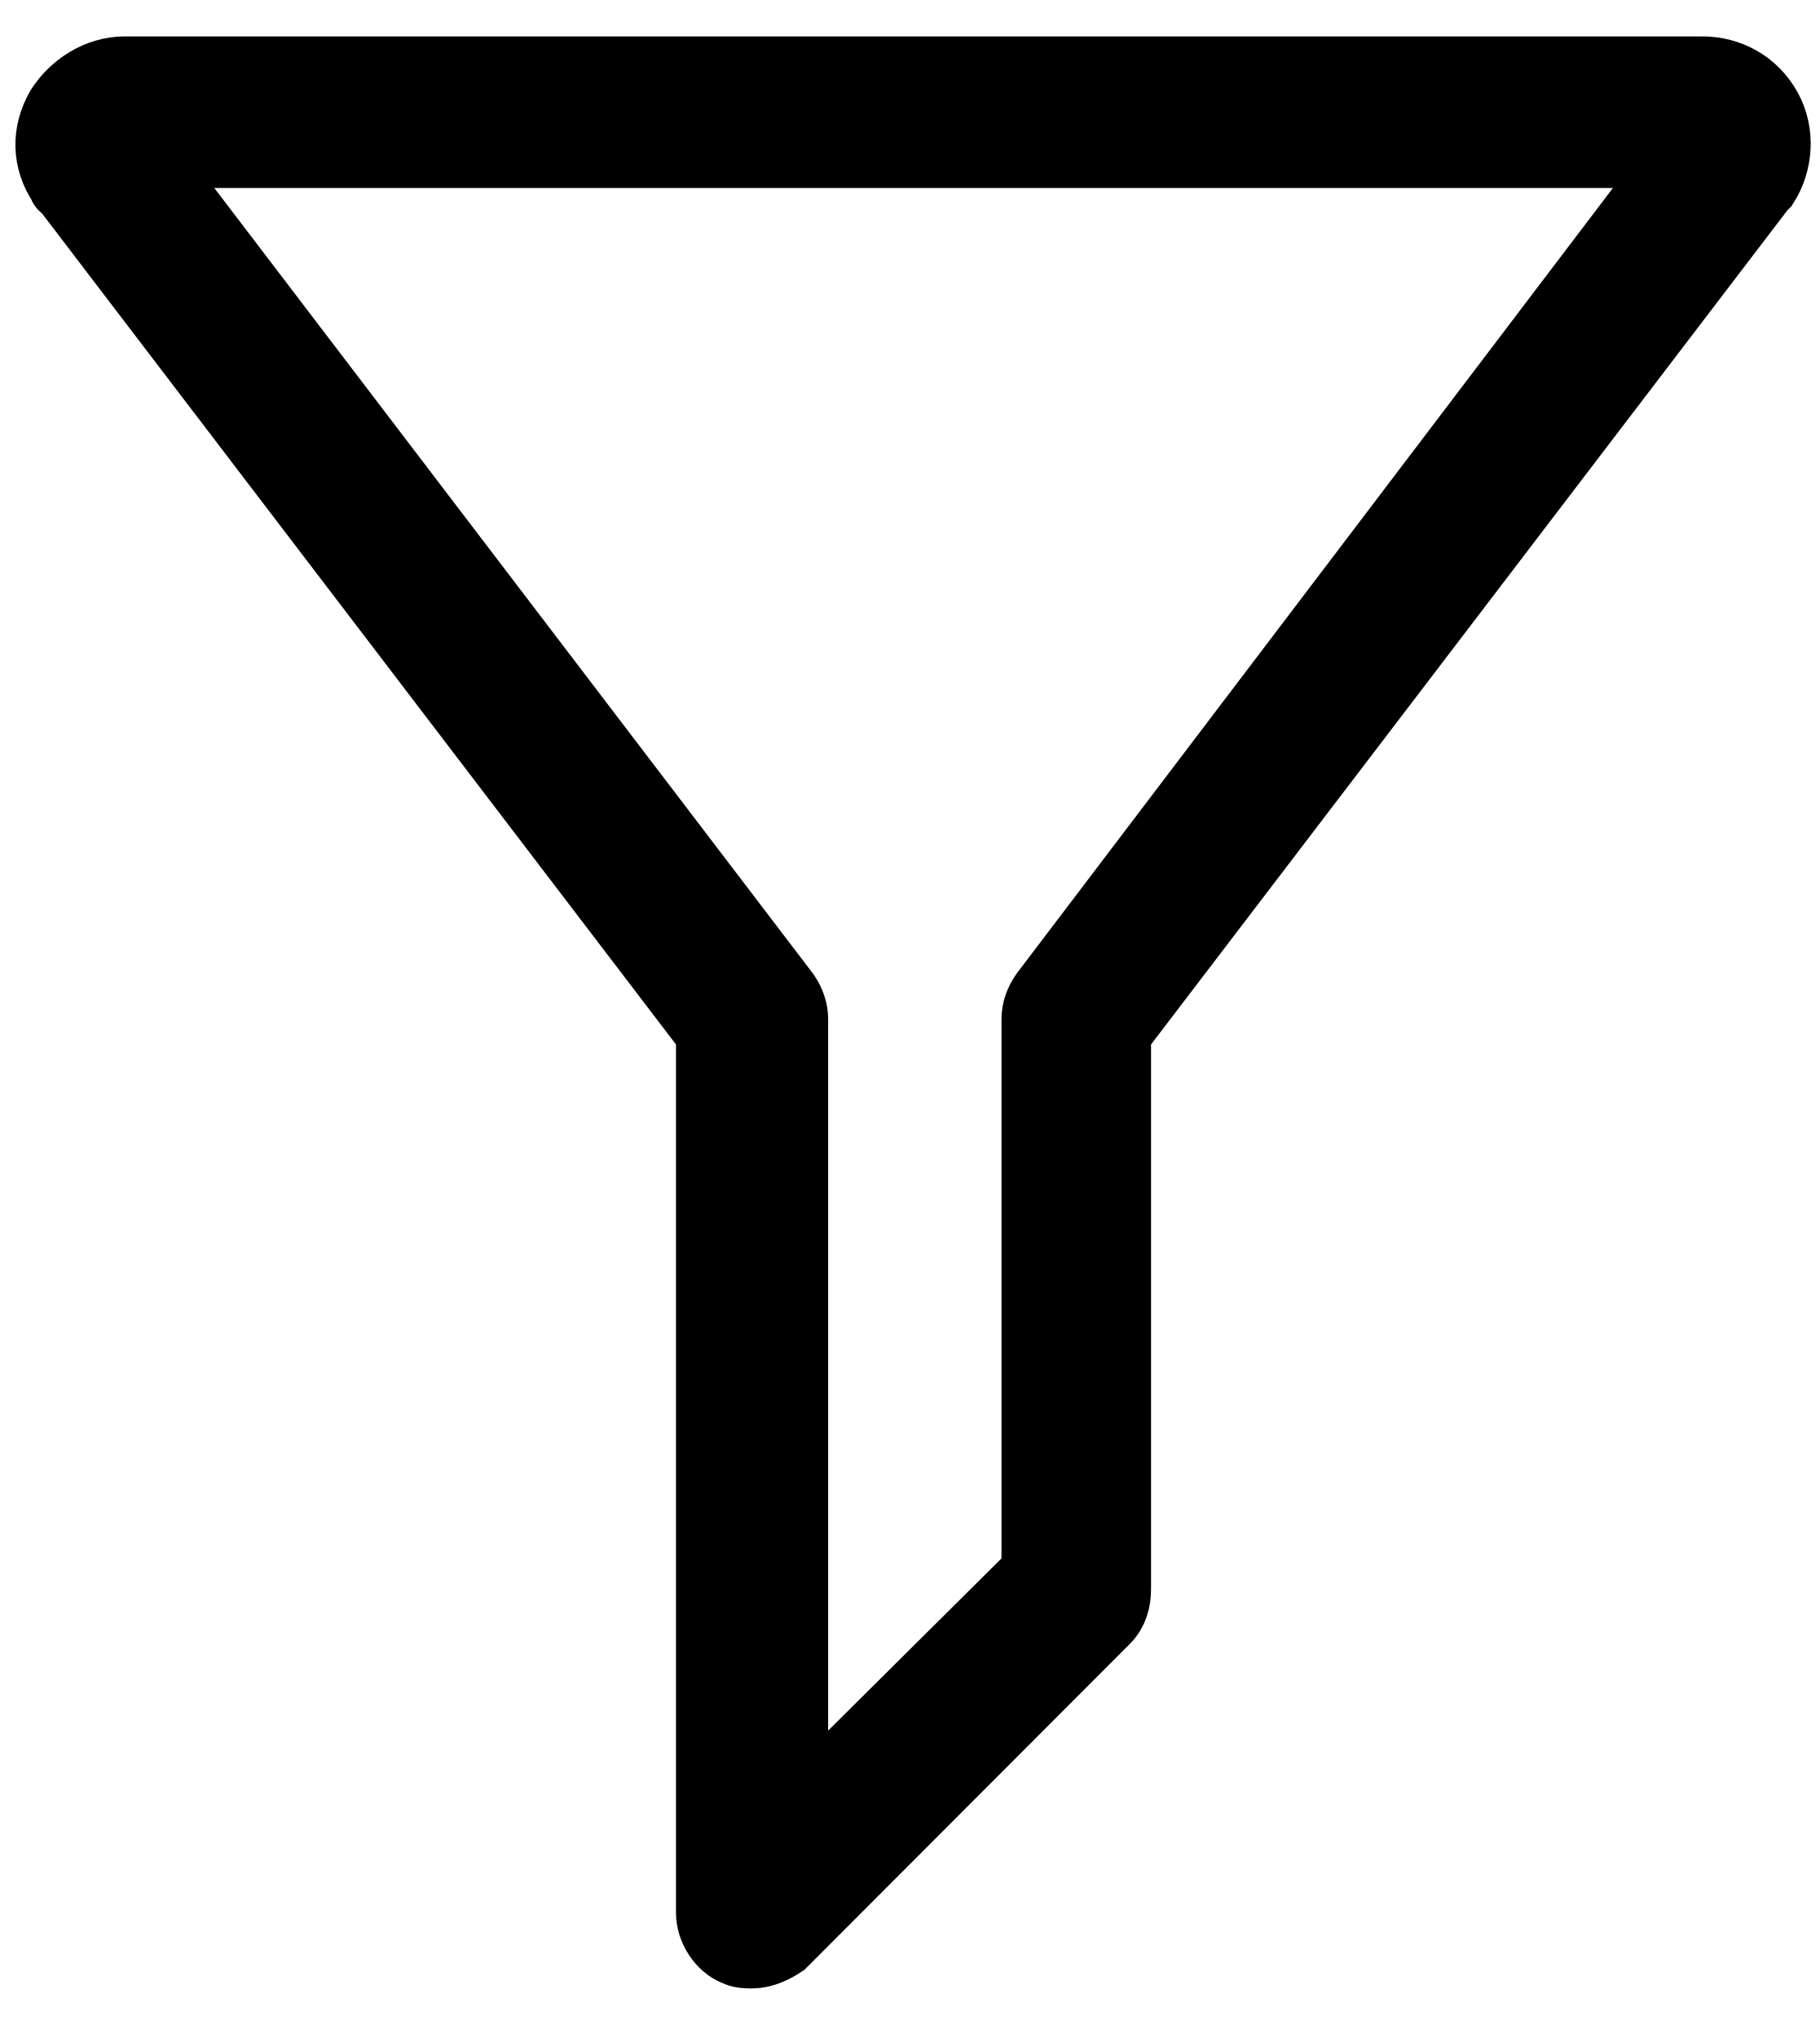
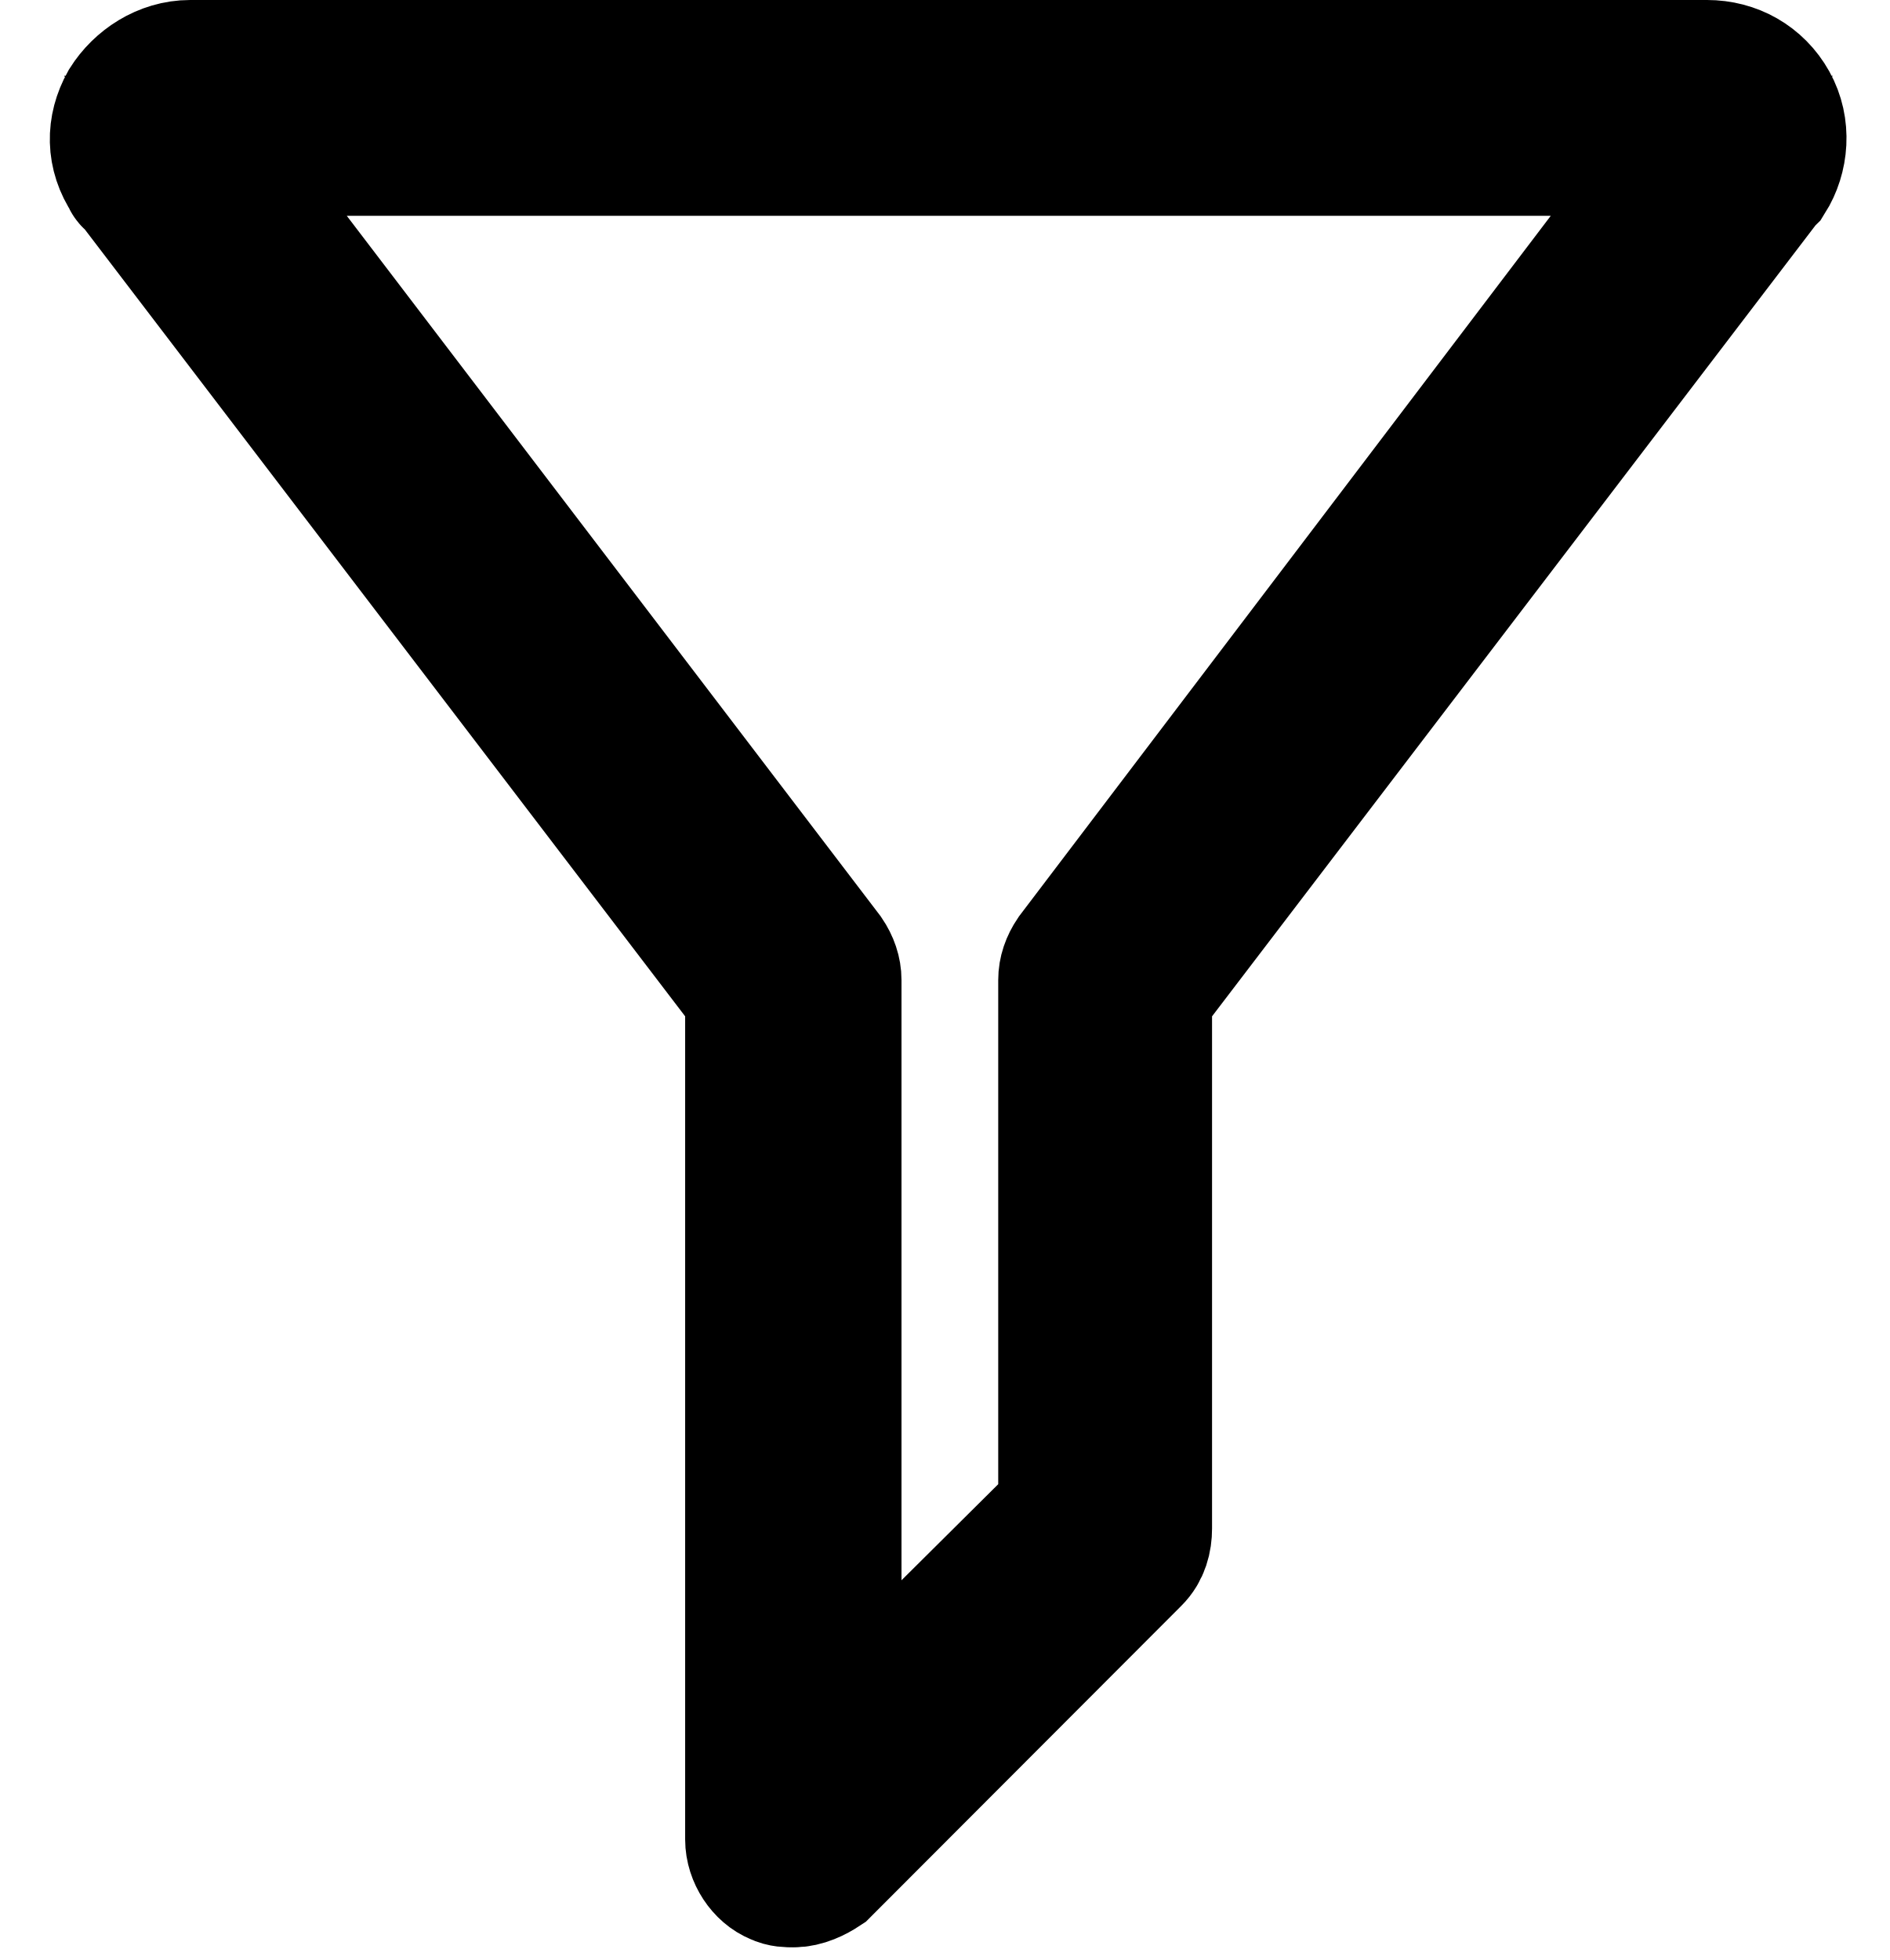
- <svg xmlns="http://www.w3.org/2000/svg" width="25px" height="28px" viewBox="0 0 25 28" version="1.1">
+ <svg xmlns="http://www.w3.org/2000/svg" width="27px" height="28px" viewBox="0 0 27 28" version="1.1">
  <defs />
  <g id="Page-1" stroke="none" stroke-width="1" fill="none" fill-rule="evenodd">
-     <g id="filters" transform="translate(0, 1)" fill="#000000" fill-rule="nonzero" stroke="#000000">
+     <g id="filters" transform="translate(1, 1)" fill="#000000" fill-rule="nonzero" stroke="#000000" stroke-width="2">
      <path d="M0.844,0.506 C0.662,0.831 0.662,1.192 0.88,1.517 C0.88,1.517 0.88,1.553 0.917,1.553 L9.789,13.181 L9.789,25.278 C9.789,25.494 9.935,25.711 10.117,25.783 C10.189,25.819 10.262,25.819 10.335,25.819 C10.48,25.819 10.626,25.747 10.735,25.675 L15.171,21.233 C15.28,21.125 15.317,20.981 15.317,20.836 L15.317,13.181 L24.189,1.553 L24.226,1.517 C24.408,1.228 24.444,0.831 24.262,0.506 C24.08,0.181 23.753,0 23.389,0 L1.717,0 C1.353,0 1.026,0.217 0.844,0.506 Z M23.171,1.083 L14.371,12.675 C14.298,12.783 14.262,12.892 14.262,13 L14.262,20.619 L10.88,23.978 L10.88,13 C10.88,12.892 10.844,12.783 10.771,12.675 L1.935,1.083 L23.171,1.083 Z" id="Filter" />
    </g>
  </g>
</svg>
